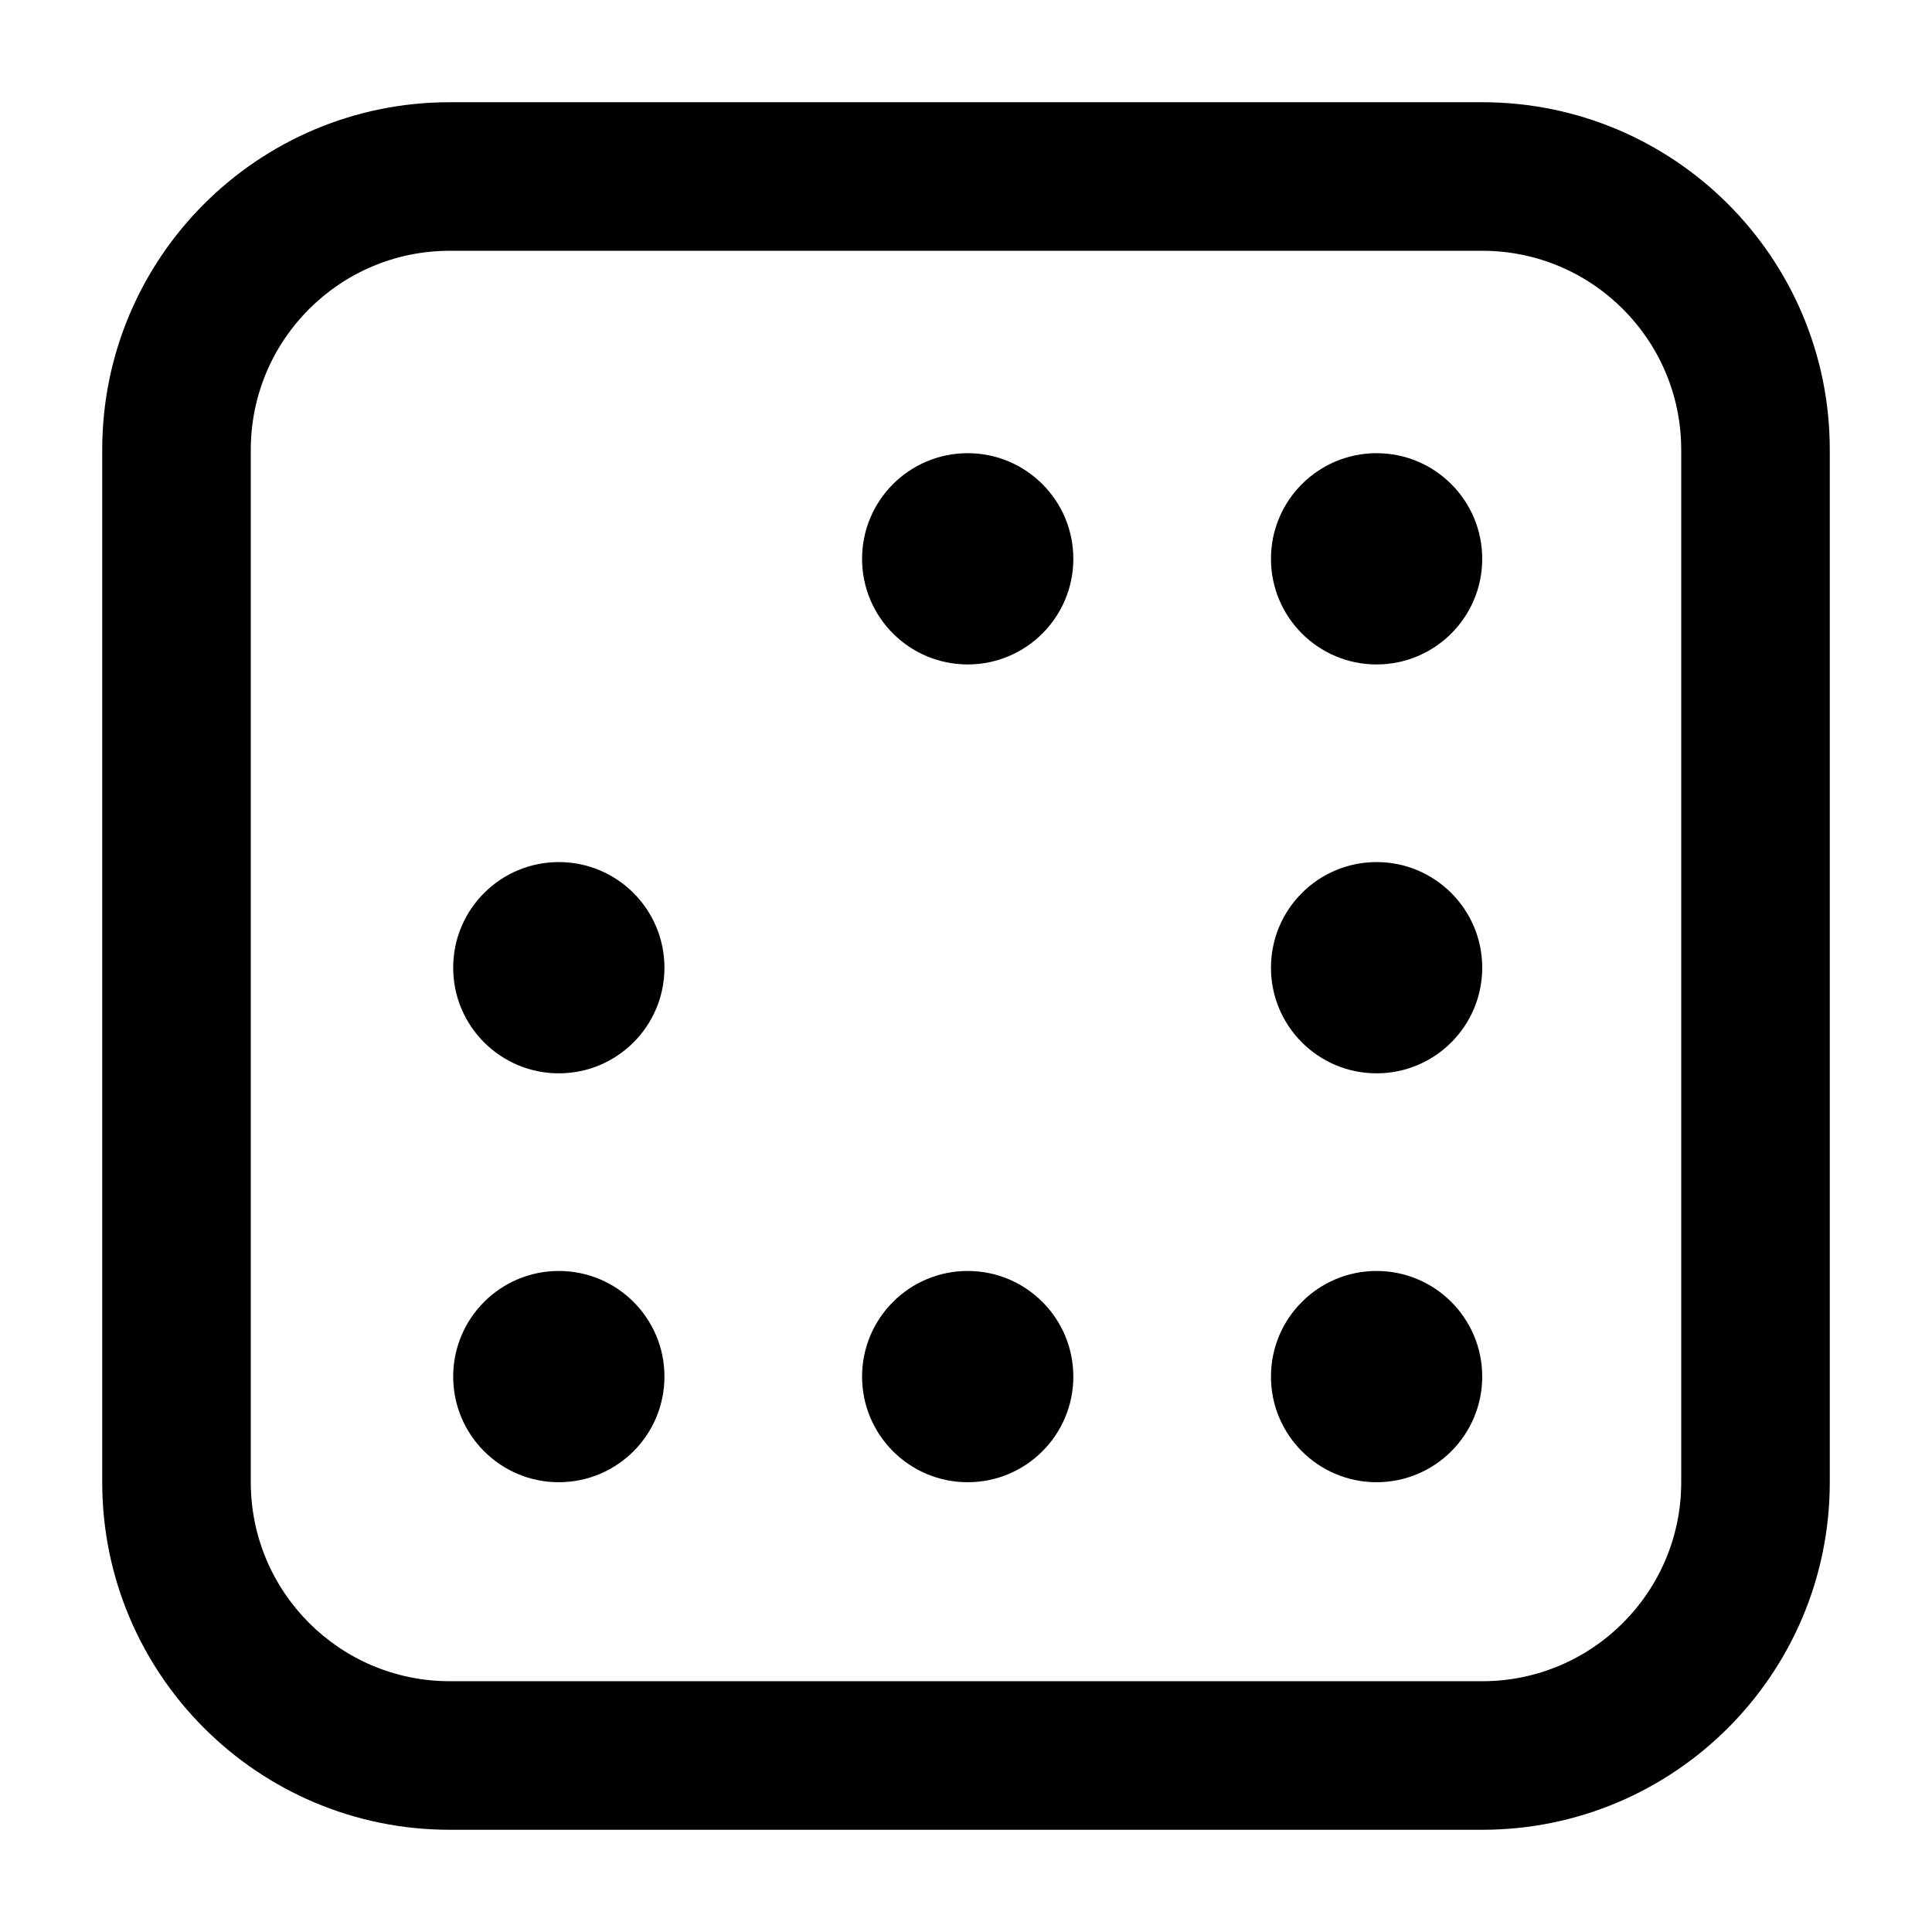
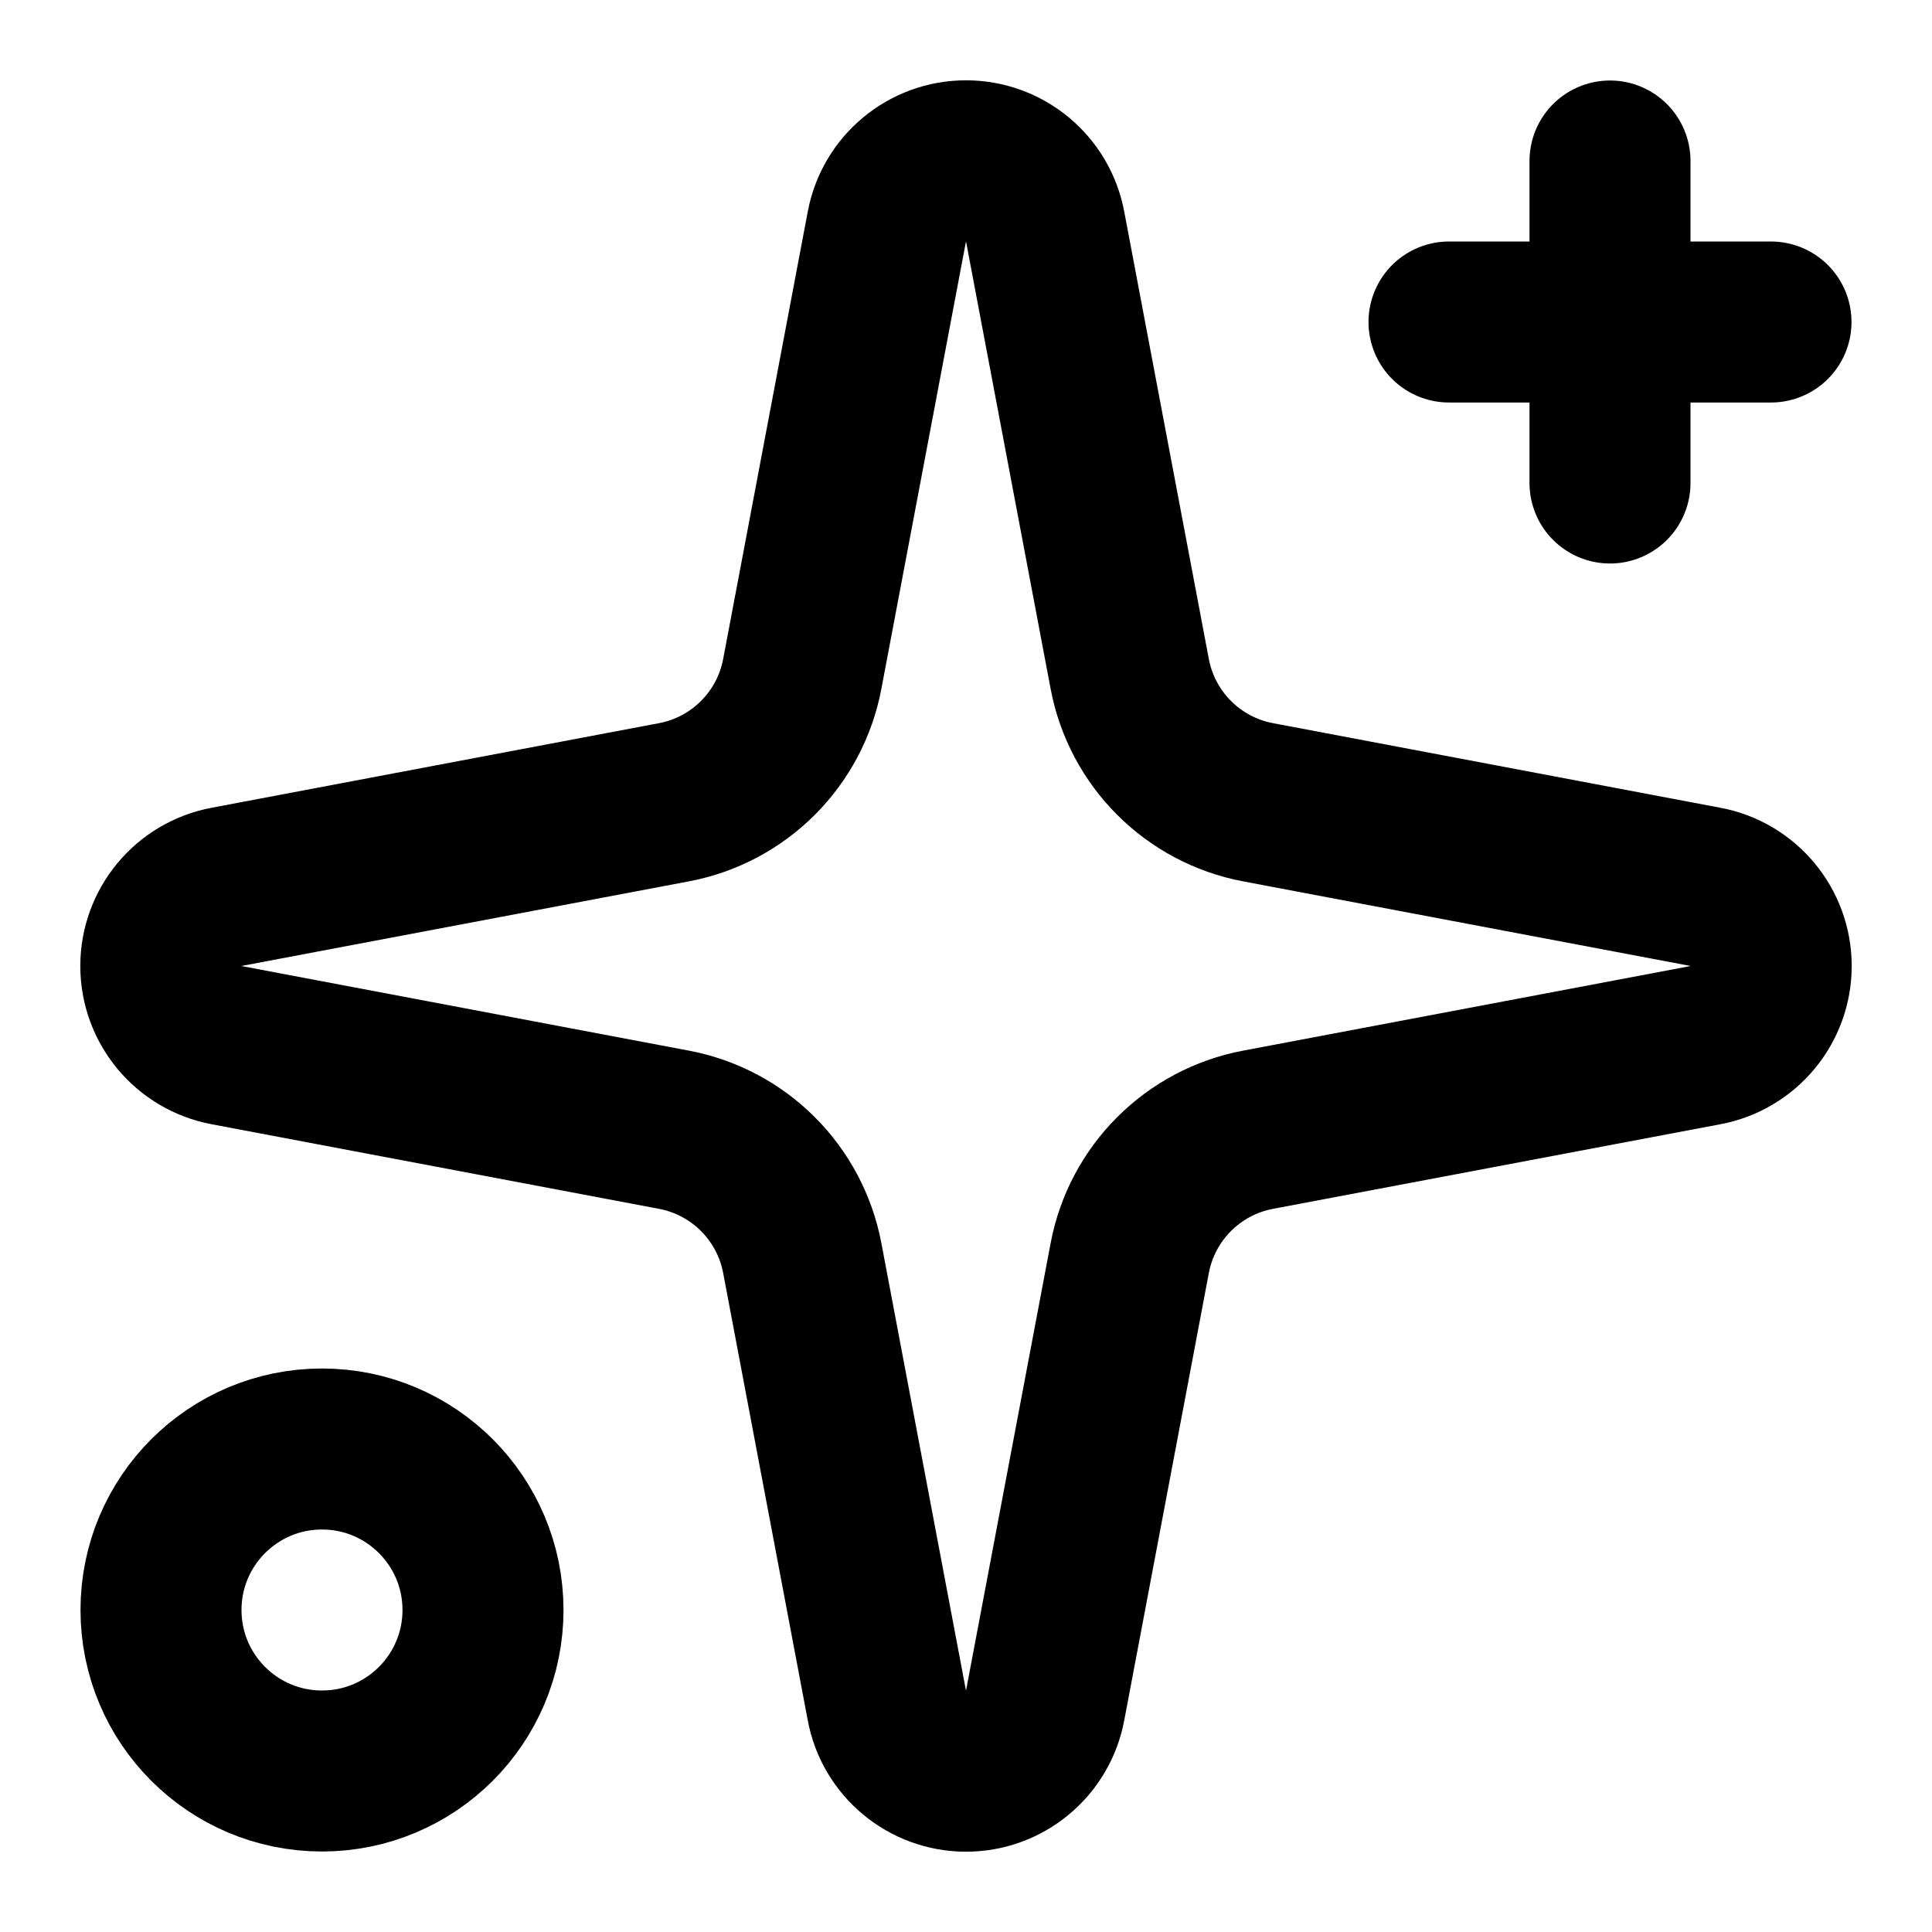
- <svg xmlns="http://www.w3.org/2000/svg" viewBox="0 0 28.35 28.35" fill="currentColor">
-   <path d="M6.6 1.5h15.15a5.1 5.1 0 0 1 5.1 5.1v15.15a5.1 5.1 0 0 1-5.1 5.1H6.6a5.1 5.1 0 0 1-5.1-5.1V6.6A5.1 5.1 0 0 1 6.6 1.5Zm0 2.18a2.92 2.92 0 0 0-2.92 2.92v15.15a2.92 2.92 0 0 0 2.92 2.92h15.15a2.92 2.92 0 0 0 2.92-2.92V6.6a2.92 2.92 0 0 0-2.92-2.92Z" />
-   <circle cx="14.20" cy="8.20" r="1.55" />
-   <circle cx="20.20" cy="8.20" r="1.55" />
-   <circle cx="8.20" cy="14.20" r="1.55" />
-   <circle cx="20.20" cy="14.20" r="1.55" />
-   <circle cx="8.20" cy="20.20" r="1.55" />
-   <circle cx="14.20" cy="20.20" r="1.55" />
-   <circle cx="20.20" cy="20.20" r="1.55" />
+ <svg xmlns="http://www.w3.org/2000/svg" viewBox="0 0 24 24">
+   <g fill="none" stroke="currentColor" stroke-width="2" stroke-linecap="round" stroke-linejoin="round">
+     <path d="M11.017 2.814a1 1 0 0 1 1.966 0l1.051 5.558a2 2 0 0 0 1.594 1.594l5.558 1.051a1 1 0 0 1 0 1.966l-5.558 1.051a2 2 0 0 0-1.594 1.594l-1.051 5.558a1 1 0 0 1-1.966 0l-1.051-5.558a2 2 0 0 0-1.594-1.594l-5.558-1.051a1 1 0 0 1 0-1.966l5.558-1.051a2 2 0 0 0 1.594-1.594z" />
+     <path d="M20 2v4" />
+     <path d="M22 4h-4" />
+     <circle cx="4" cy="20" r="2" />
+   </g>
</svg>
